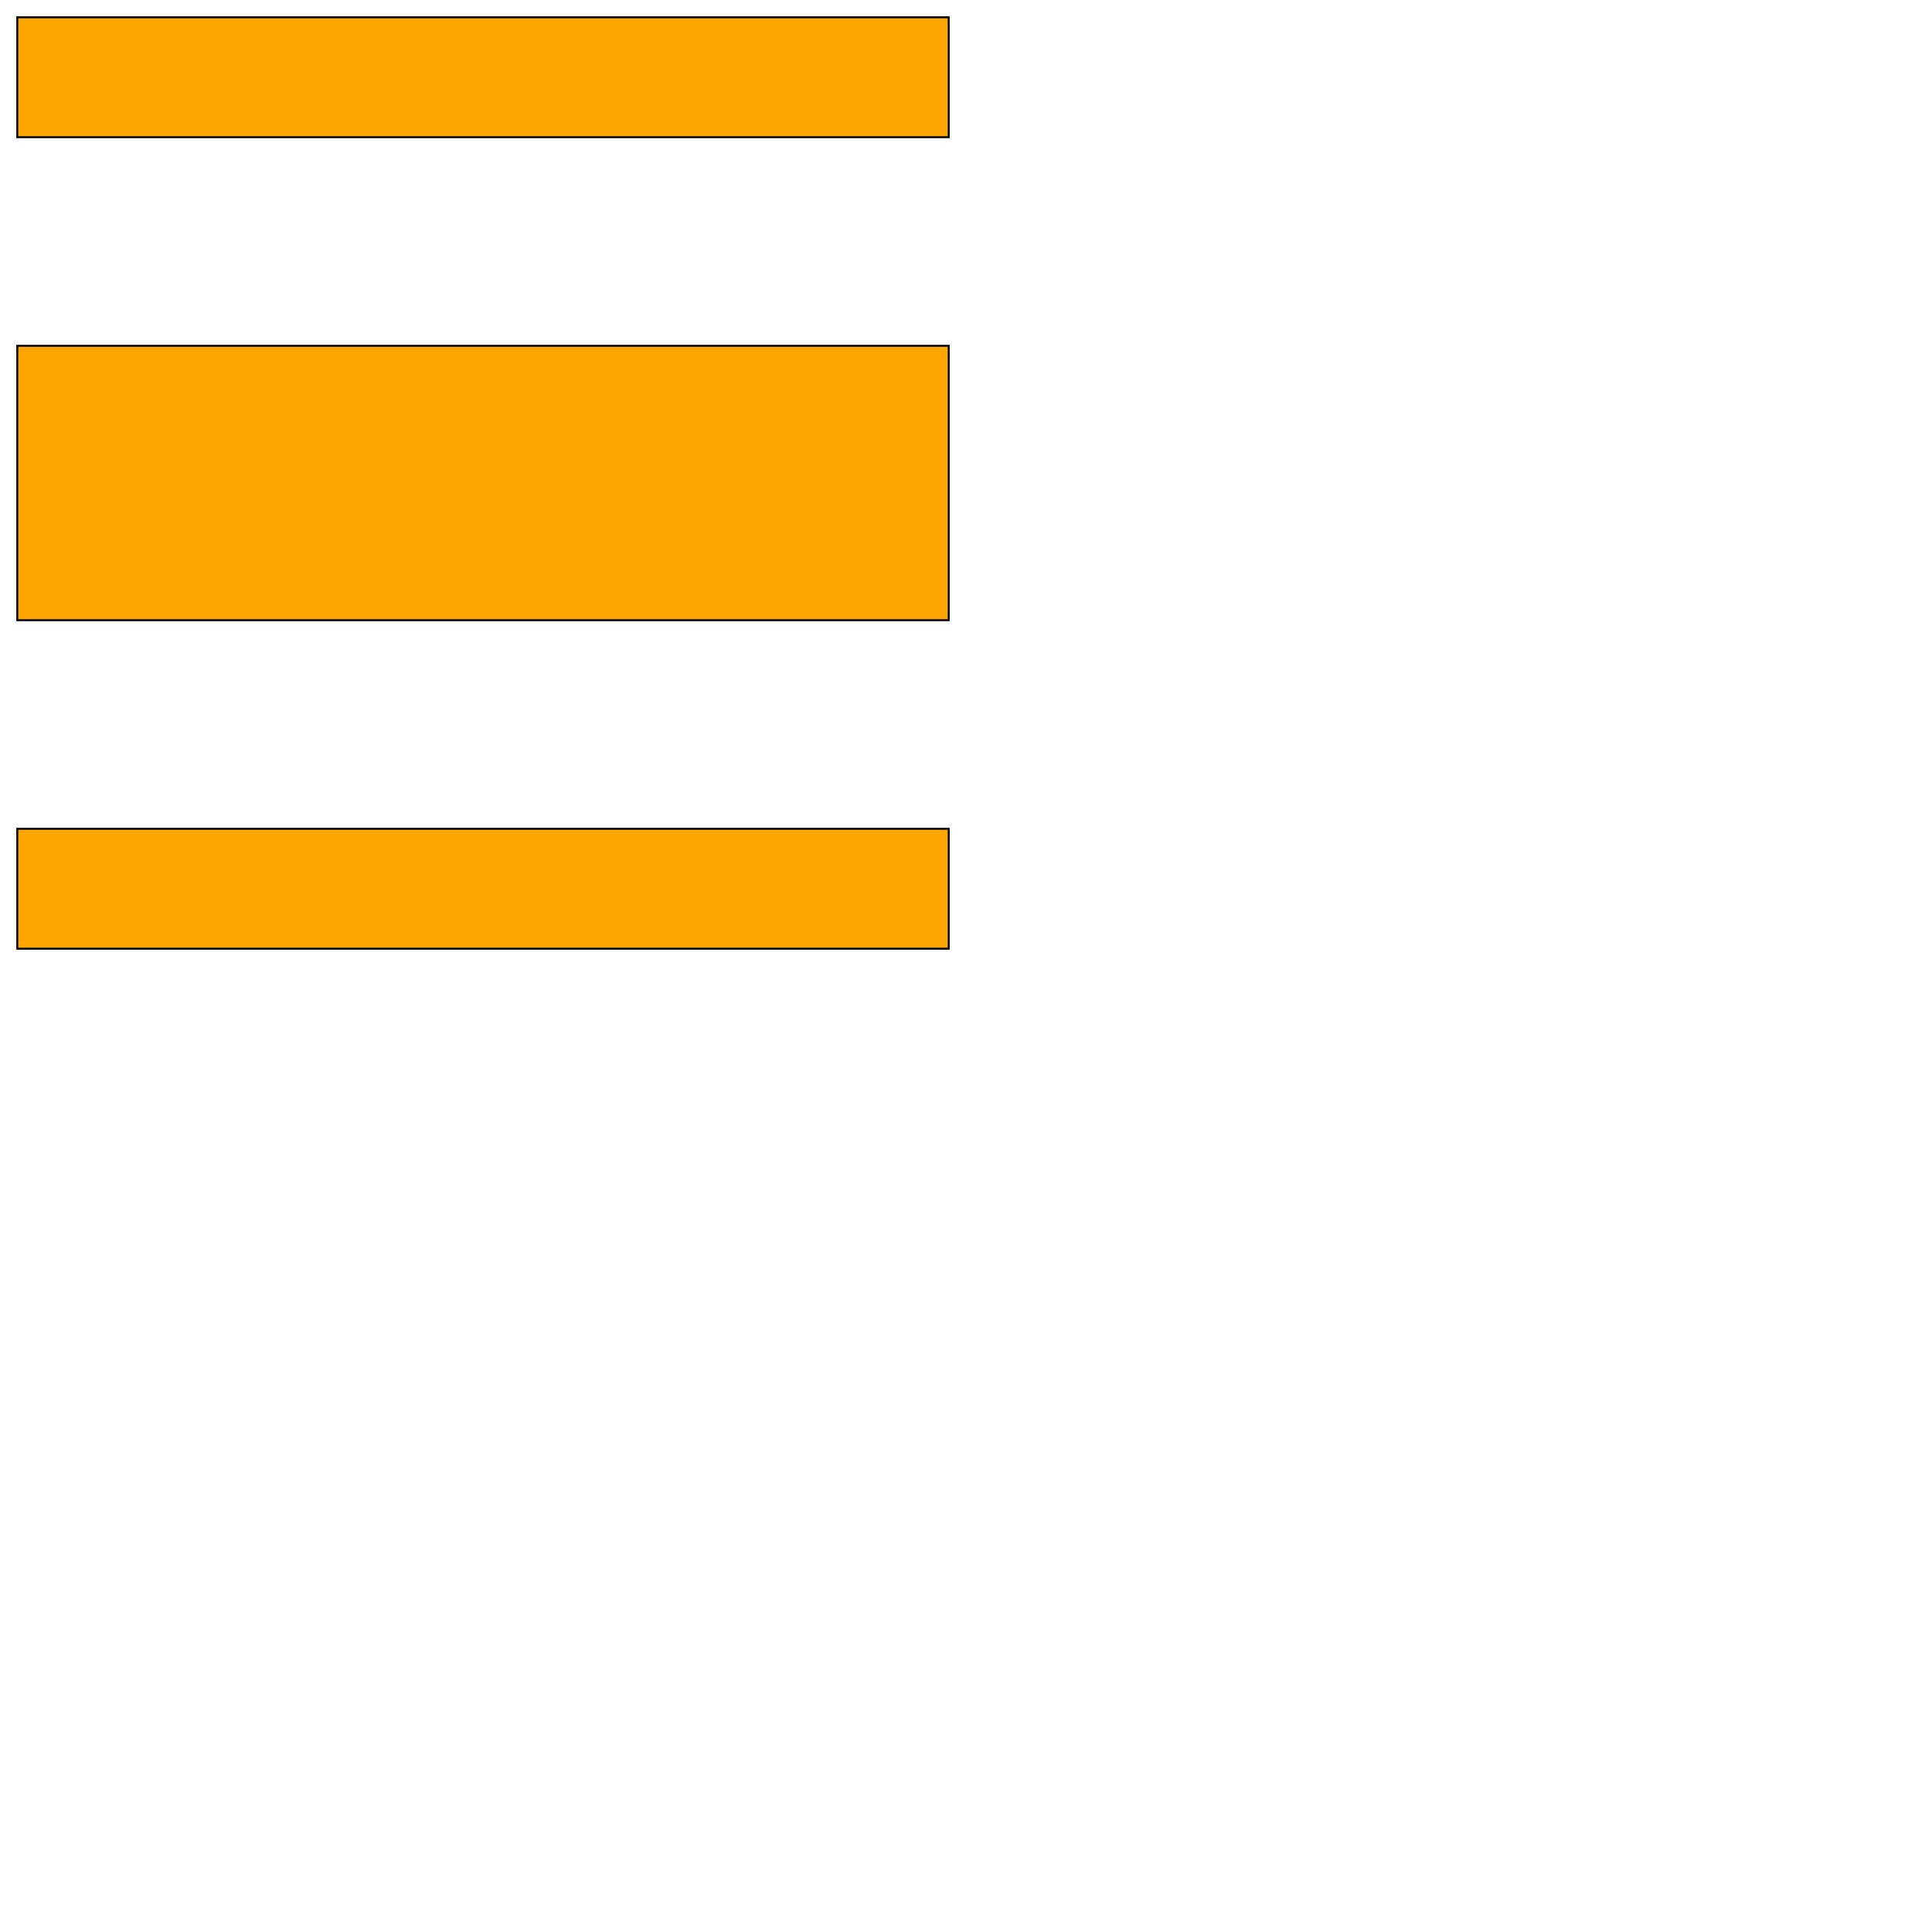
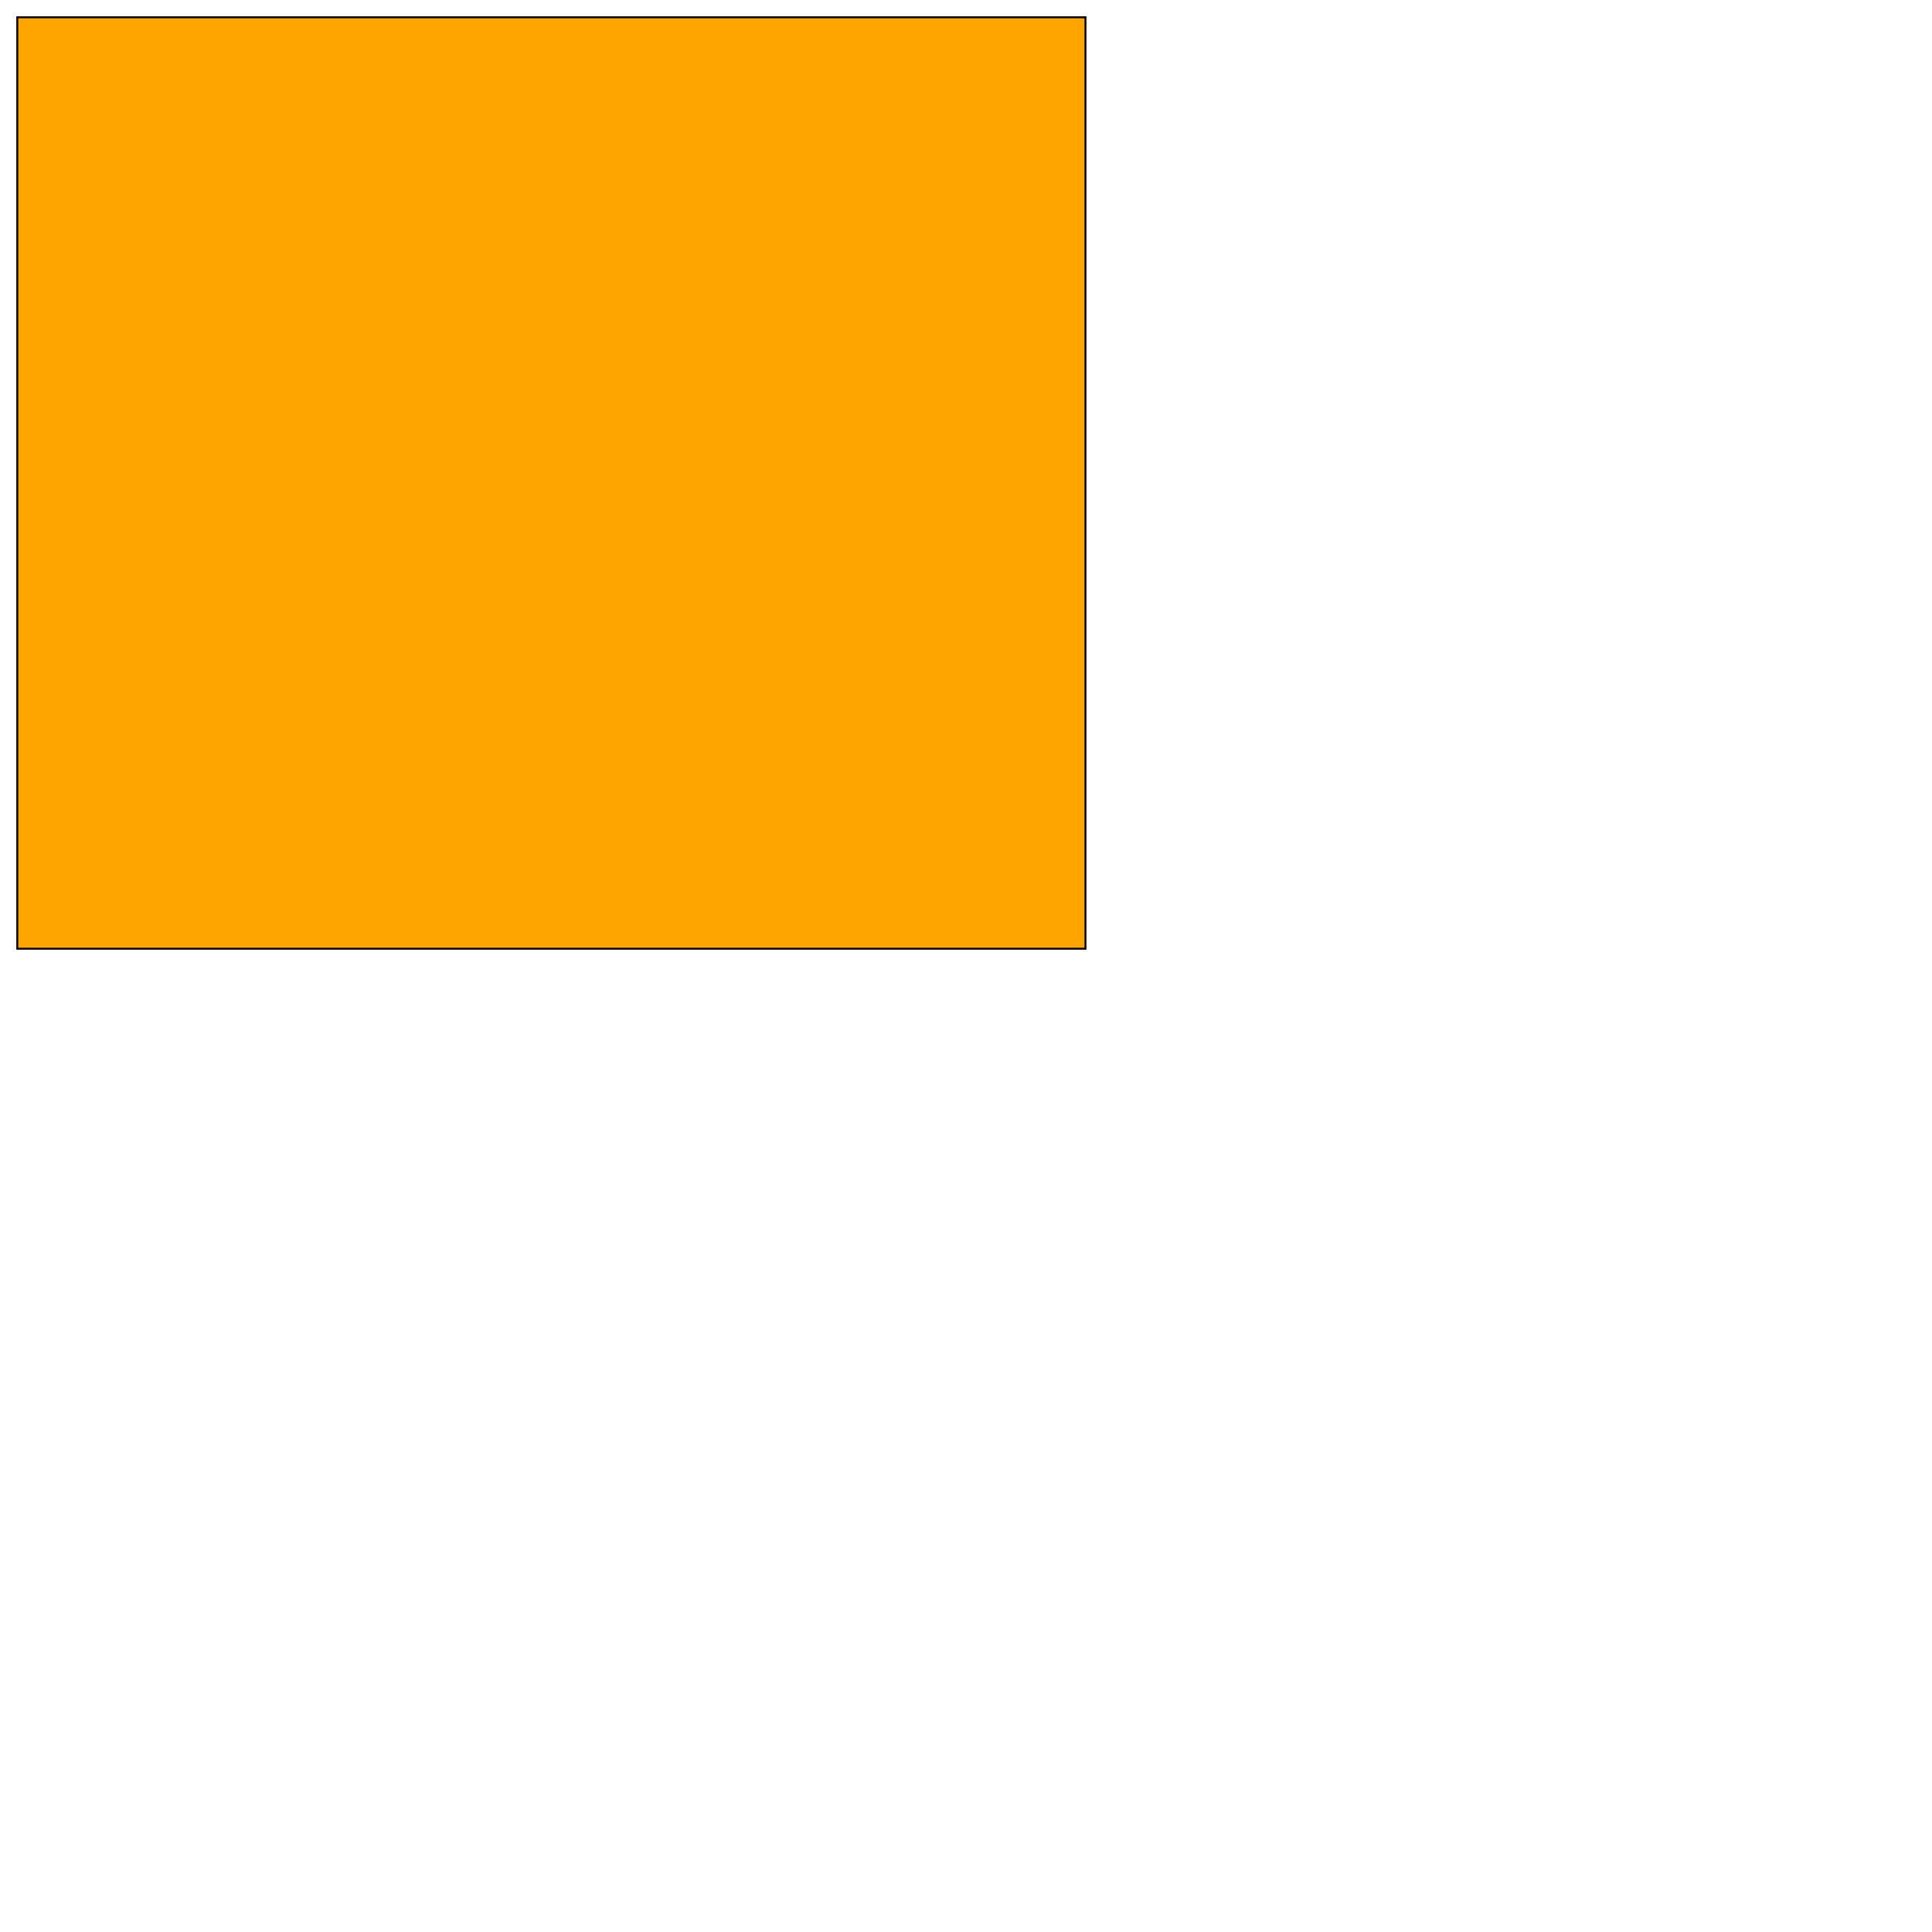
<svg xmlns="http://www.w3.org/2000/svg" height="2000" width="2000">
  <marker id="endArrow" markerHeight="8" markerUnits="strokeWidth" markerWidth="10" orient="auto" refX="1" refY="5" viewBox="0 0 10 10">
    <polyline fill="darkblue" points="0,0 10,5 0,10 1,5" />
  </marker>
-   <path d="M 982.11 982.11 17.89 982.11 17.89 857.964 982.11 857.964 z " style="fill: orange; stroke: black; stroke-width: 0; fill-type: evenodd" fill-opacity="1" />
-   <path d="M 982.11 982.11 17.89 982.11 17.89 857.964 982.11 857.964 z" style="fill: none; stroke: black; stroke-width: 2; fill-type: evenodd" fill-opacity="1" />
-   <path d="M 982.11 642.036 17.89 642.036 17.89 357.964 982.11 357.964 z " style="fill: orange; stroke: black; stroke-width: 0; fill-type: evenodd" fill-opacity="1" />
-   <path d="M 982.11 642.036 17.89 642.036 17.89 357.964 982.11 357.964 z" style="fill: none; stroke: black; stroke-width: 2; fill-type: evenodd" fill-opacity="1" />
-   <path d="M 982.11 142.036 17.89 142.036 17.89 17.89 982.11 17.89 z " style="fill: orange; stroke: black; stroke-width: 0; fill-type: evenodd" fill-opacity="1" />
-   <path d="M 982.11 142.036 17.89 142.036 17.89 17.89 982.11 17.89 z" style="fill: none; stroke: black; stroke-width: 2; fill-type: evenodd" fill-opacity="1" />
+   <path d="M 1123.67 982.11 17.89 982.11 17.89 17.89 1123.67 17.89 z " style="fill: orange; stroke: black; stroke-width: 0; fill-type: evenodd" fill-opacity="1" />
+   <path d="M 1123.67 982.11 17.89 982.11 17.89 17.89 1123.67 17.89 z" style="fill: none; stroke: black; stroke-width: 2; fill-type: evenodd" fill-opacity="1" />
</svg>
